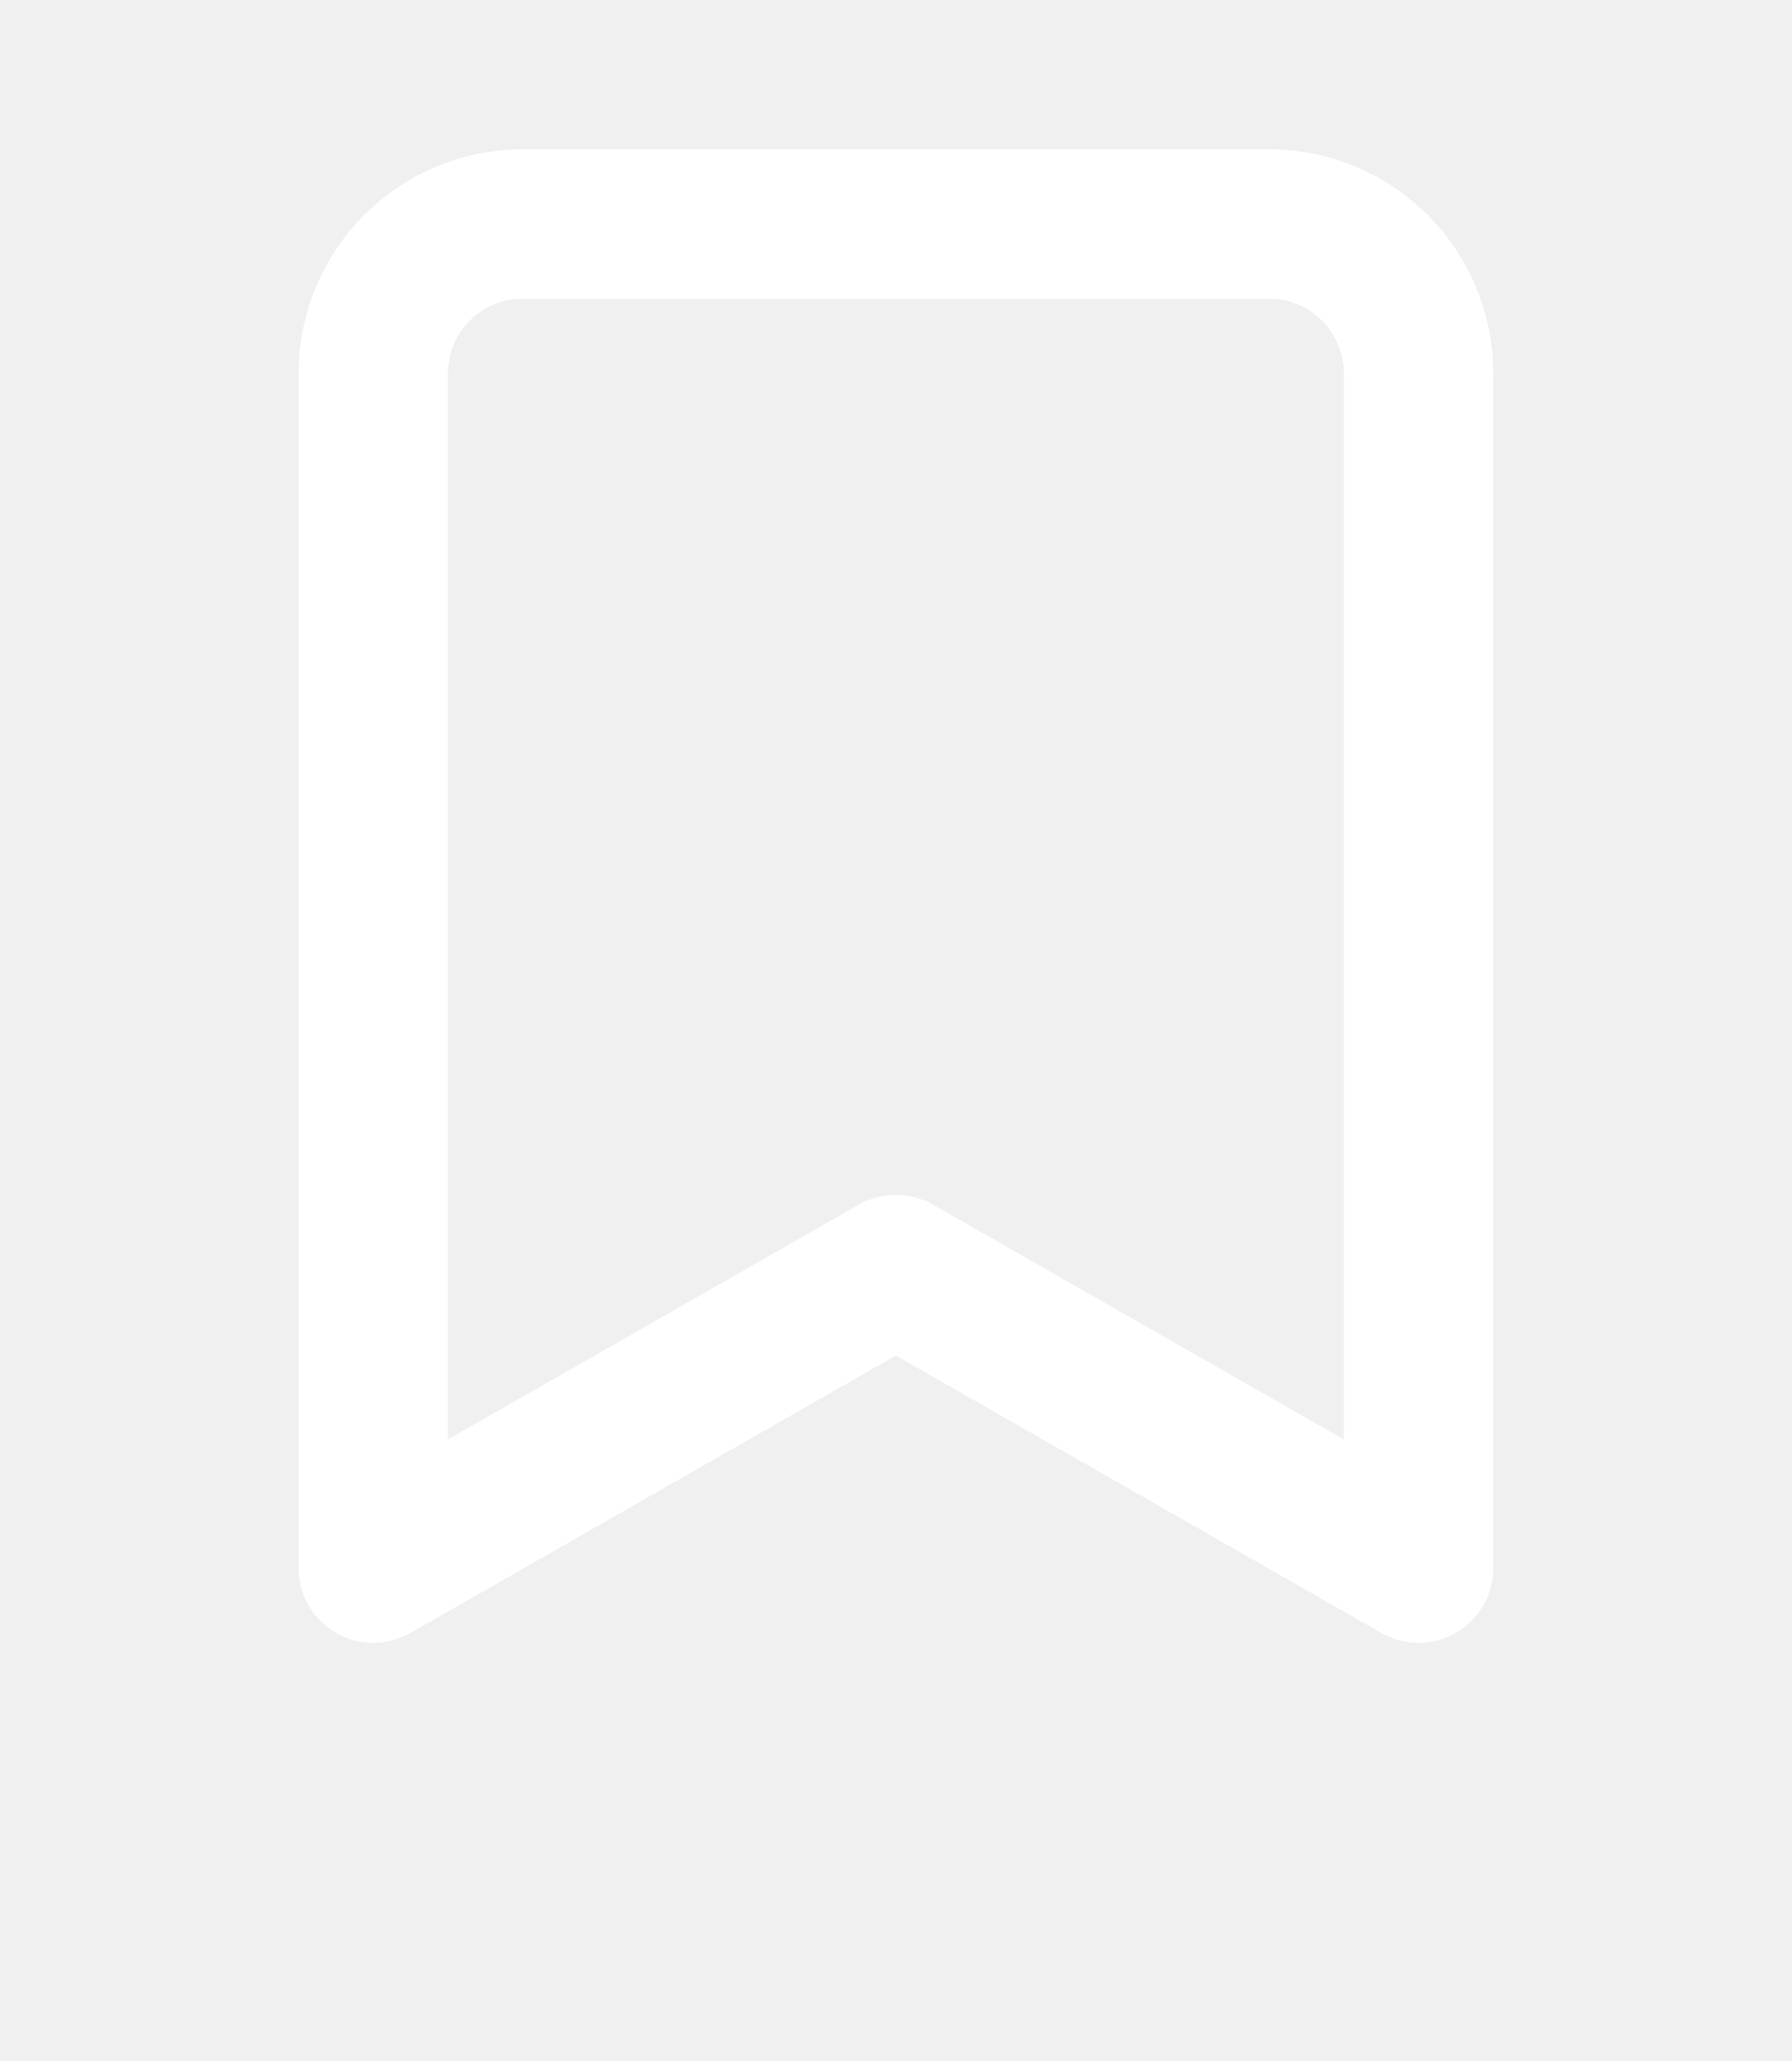
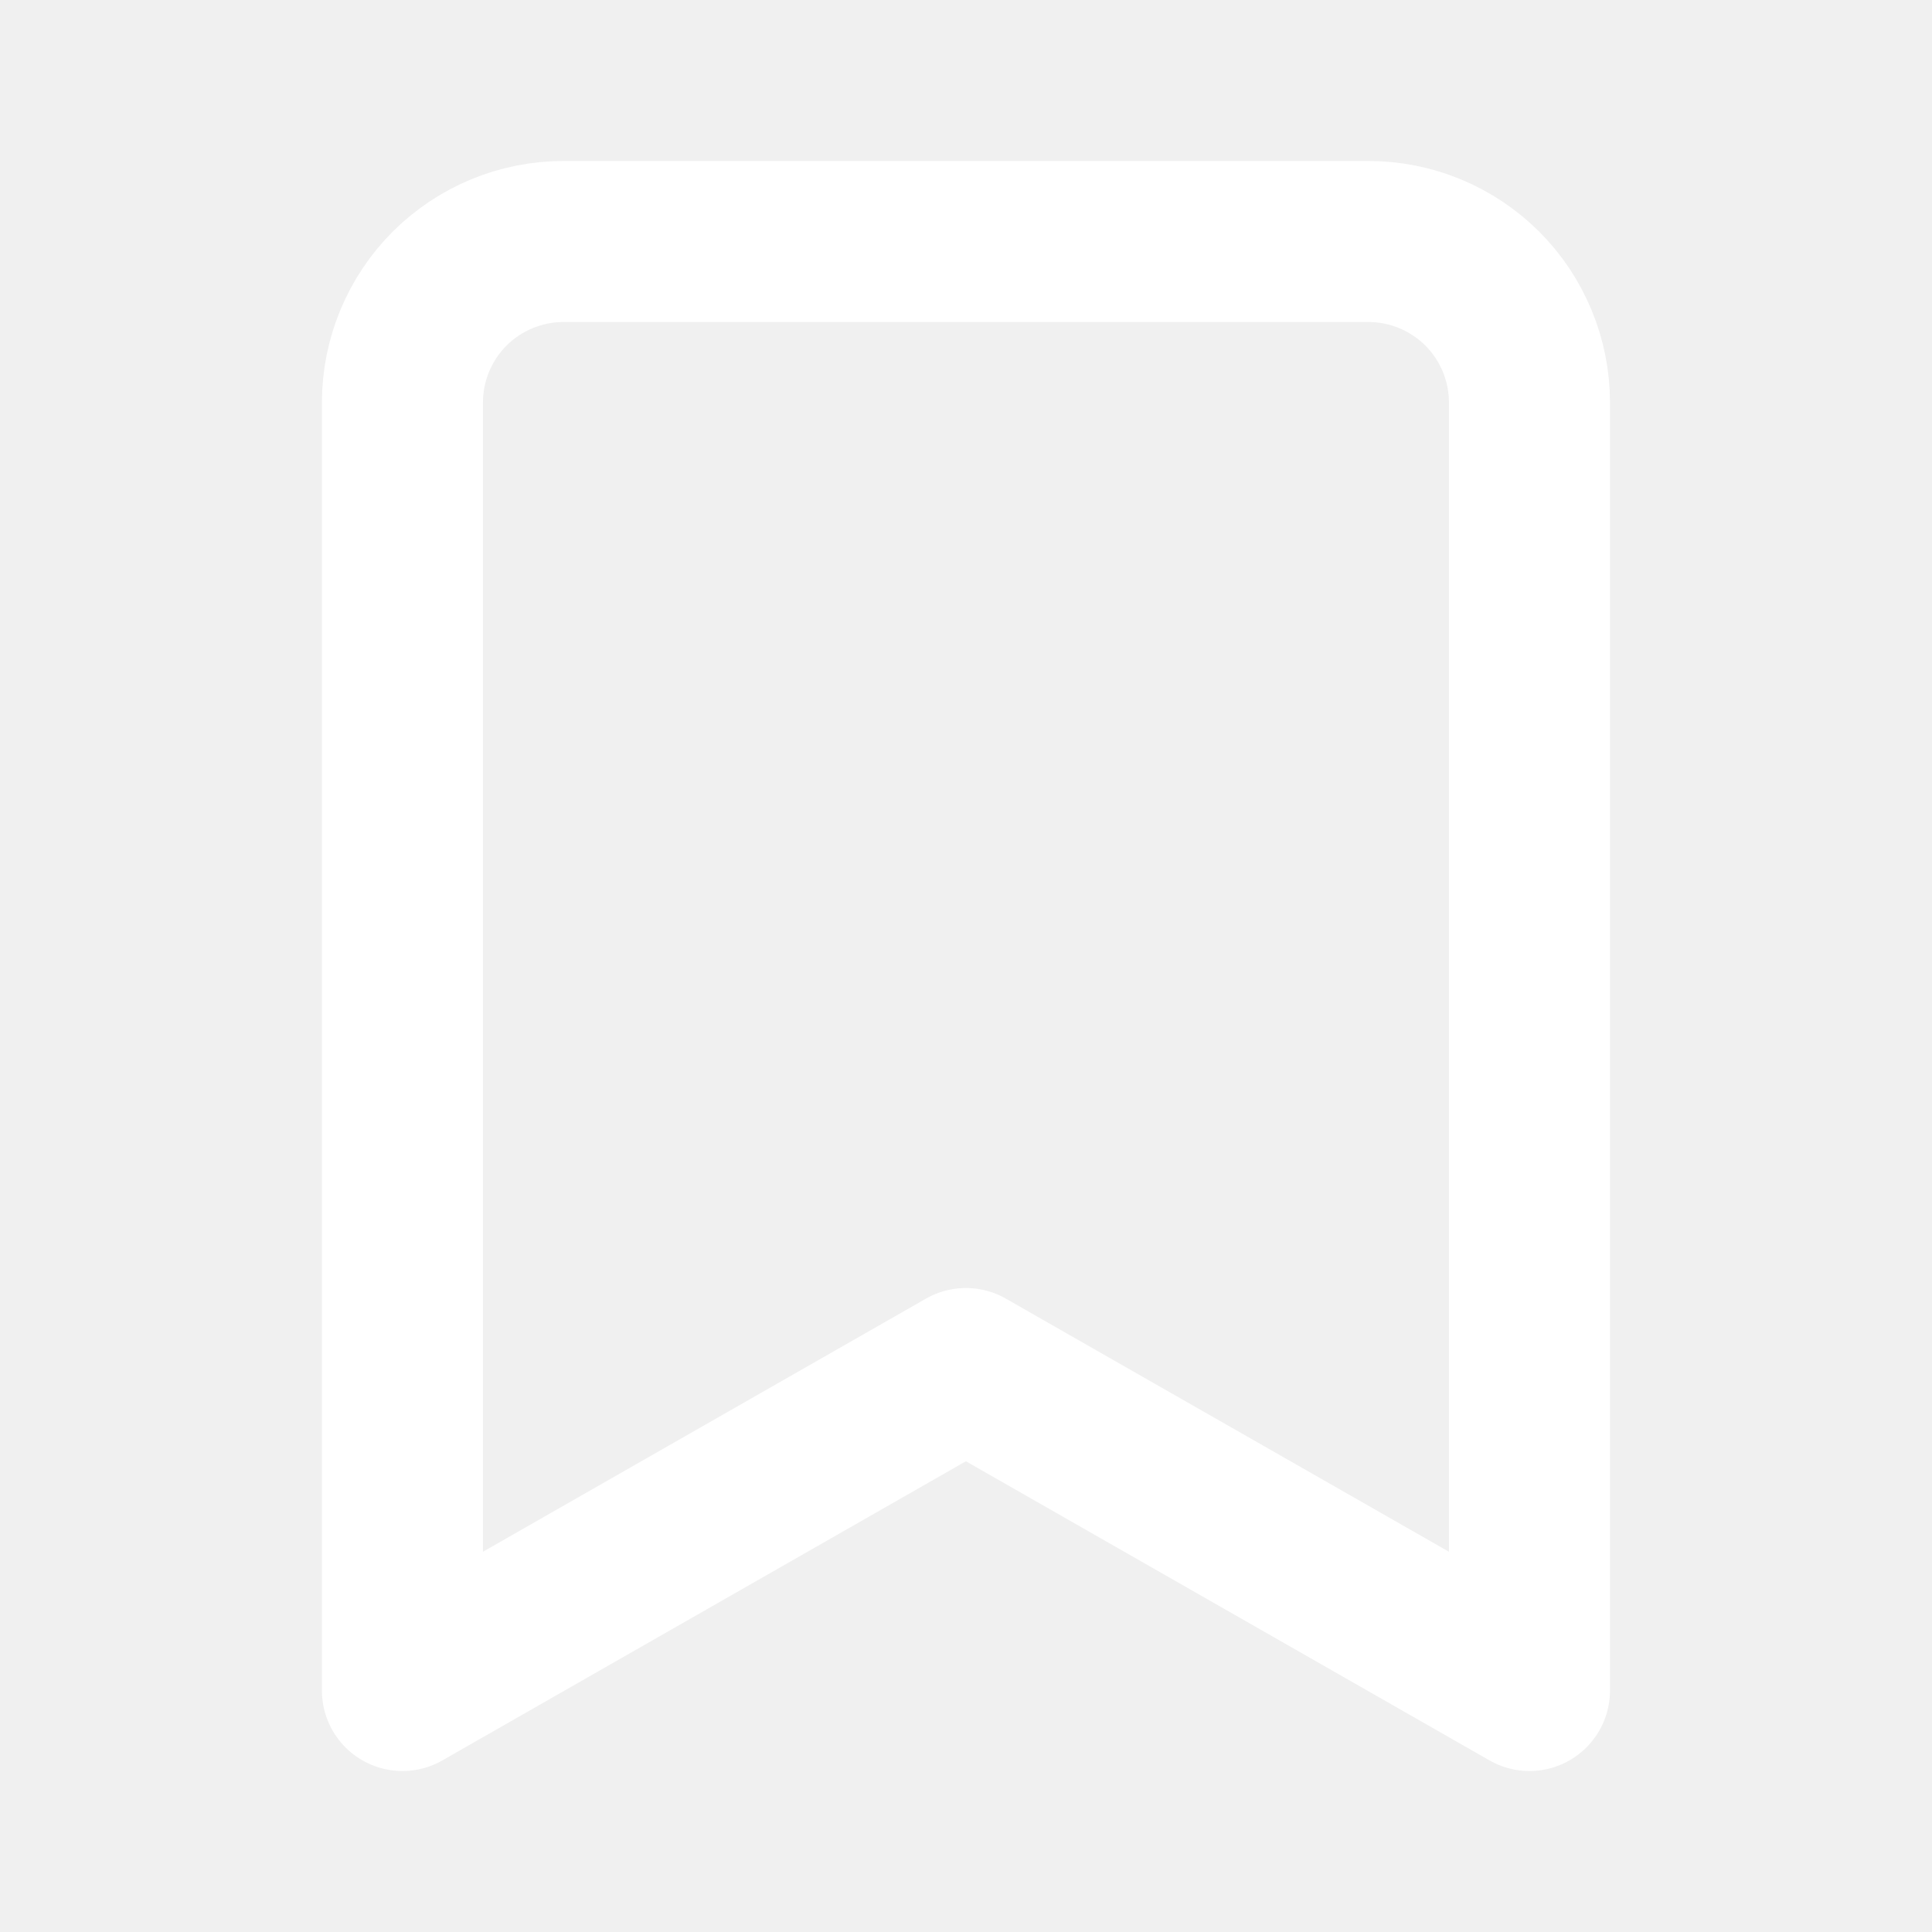
- <svg xmlns="http://www.w3.org/2000/svg" width="20" height="23" viewBox="0 0 20 23" fill="none">
+ <svg xmlns="http://www.w3.org/2000/svg" width="20" height="20" viewBox="0 0 20 20" fill="none">
  <path d="M15.833 17.5L9.999 14.167L4.166 17.5V4.167C4.166 3.725 4.342 3.301 4.654 2.988C4.967 2.676 5.391 2.5 5.833 2.5H14.166C14.608 2.5 15.032 2.676 15.345 2.988C15.657 3.301 15.833 3.725 15.833 4.167V17.5Z" stroke="white" stroke-width="1.667" stroke-linecap="round" stroke-linejoin="round" />
</svg>
